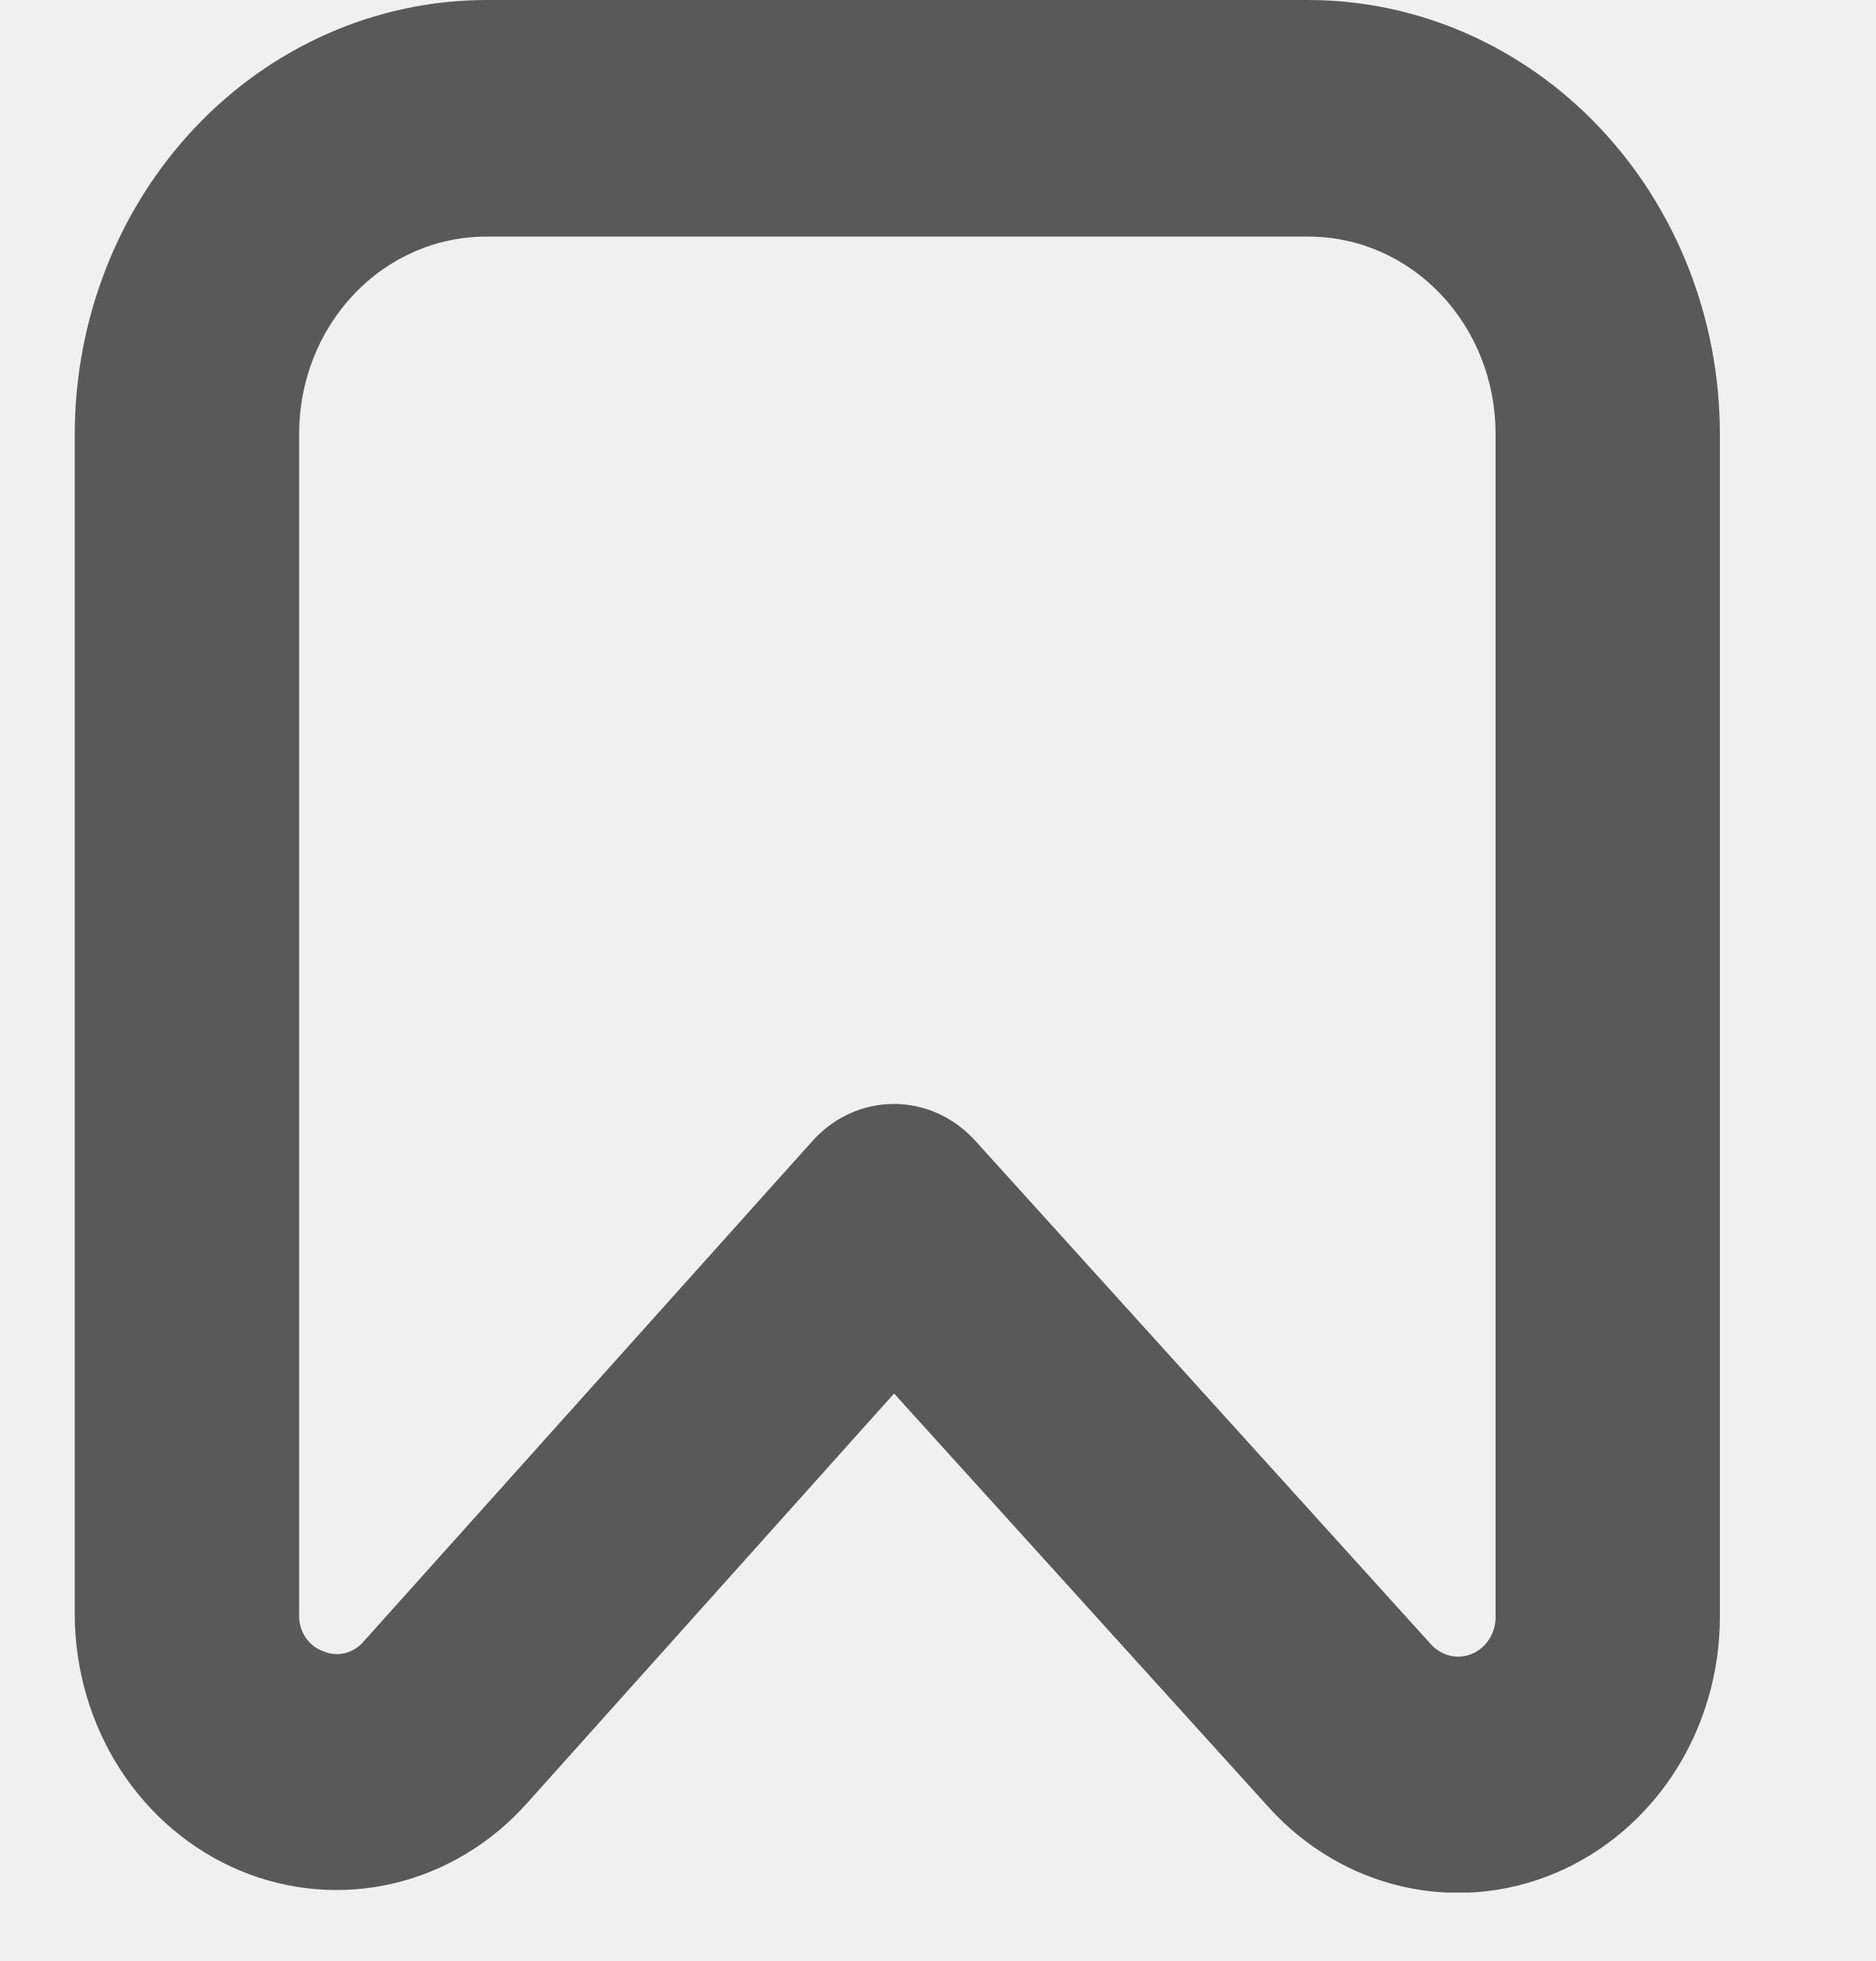
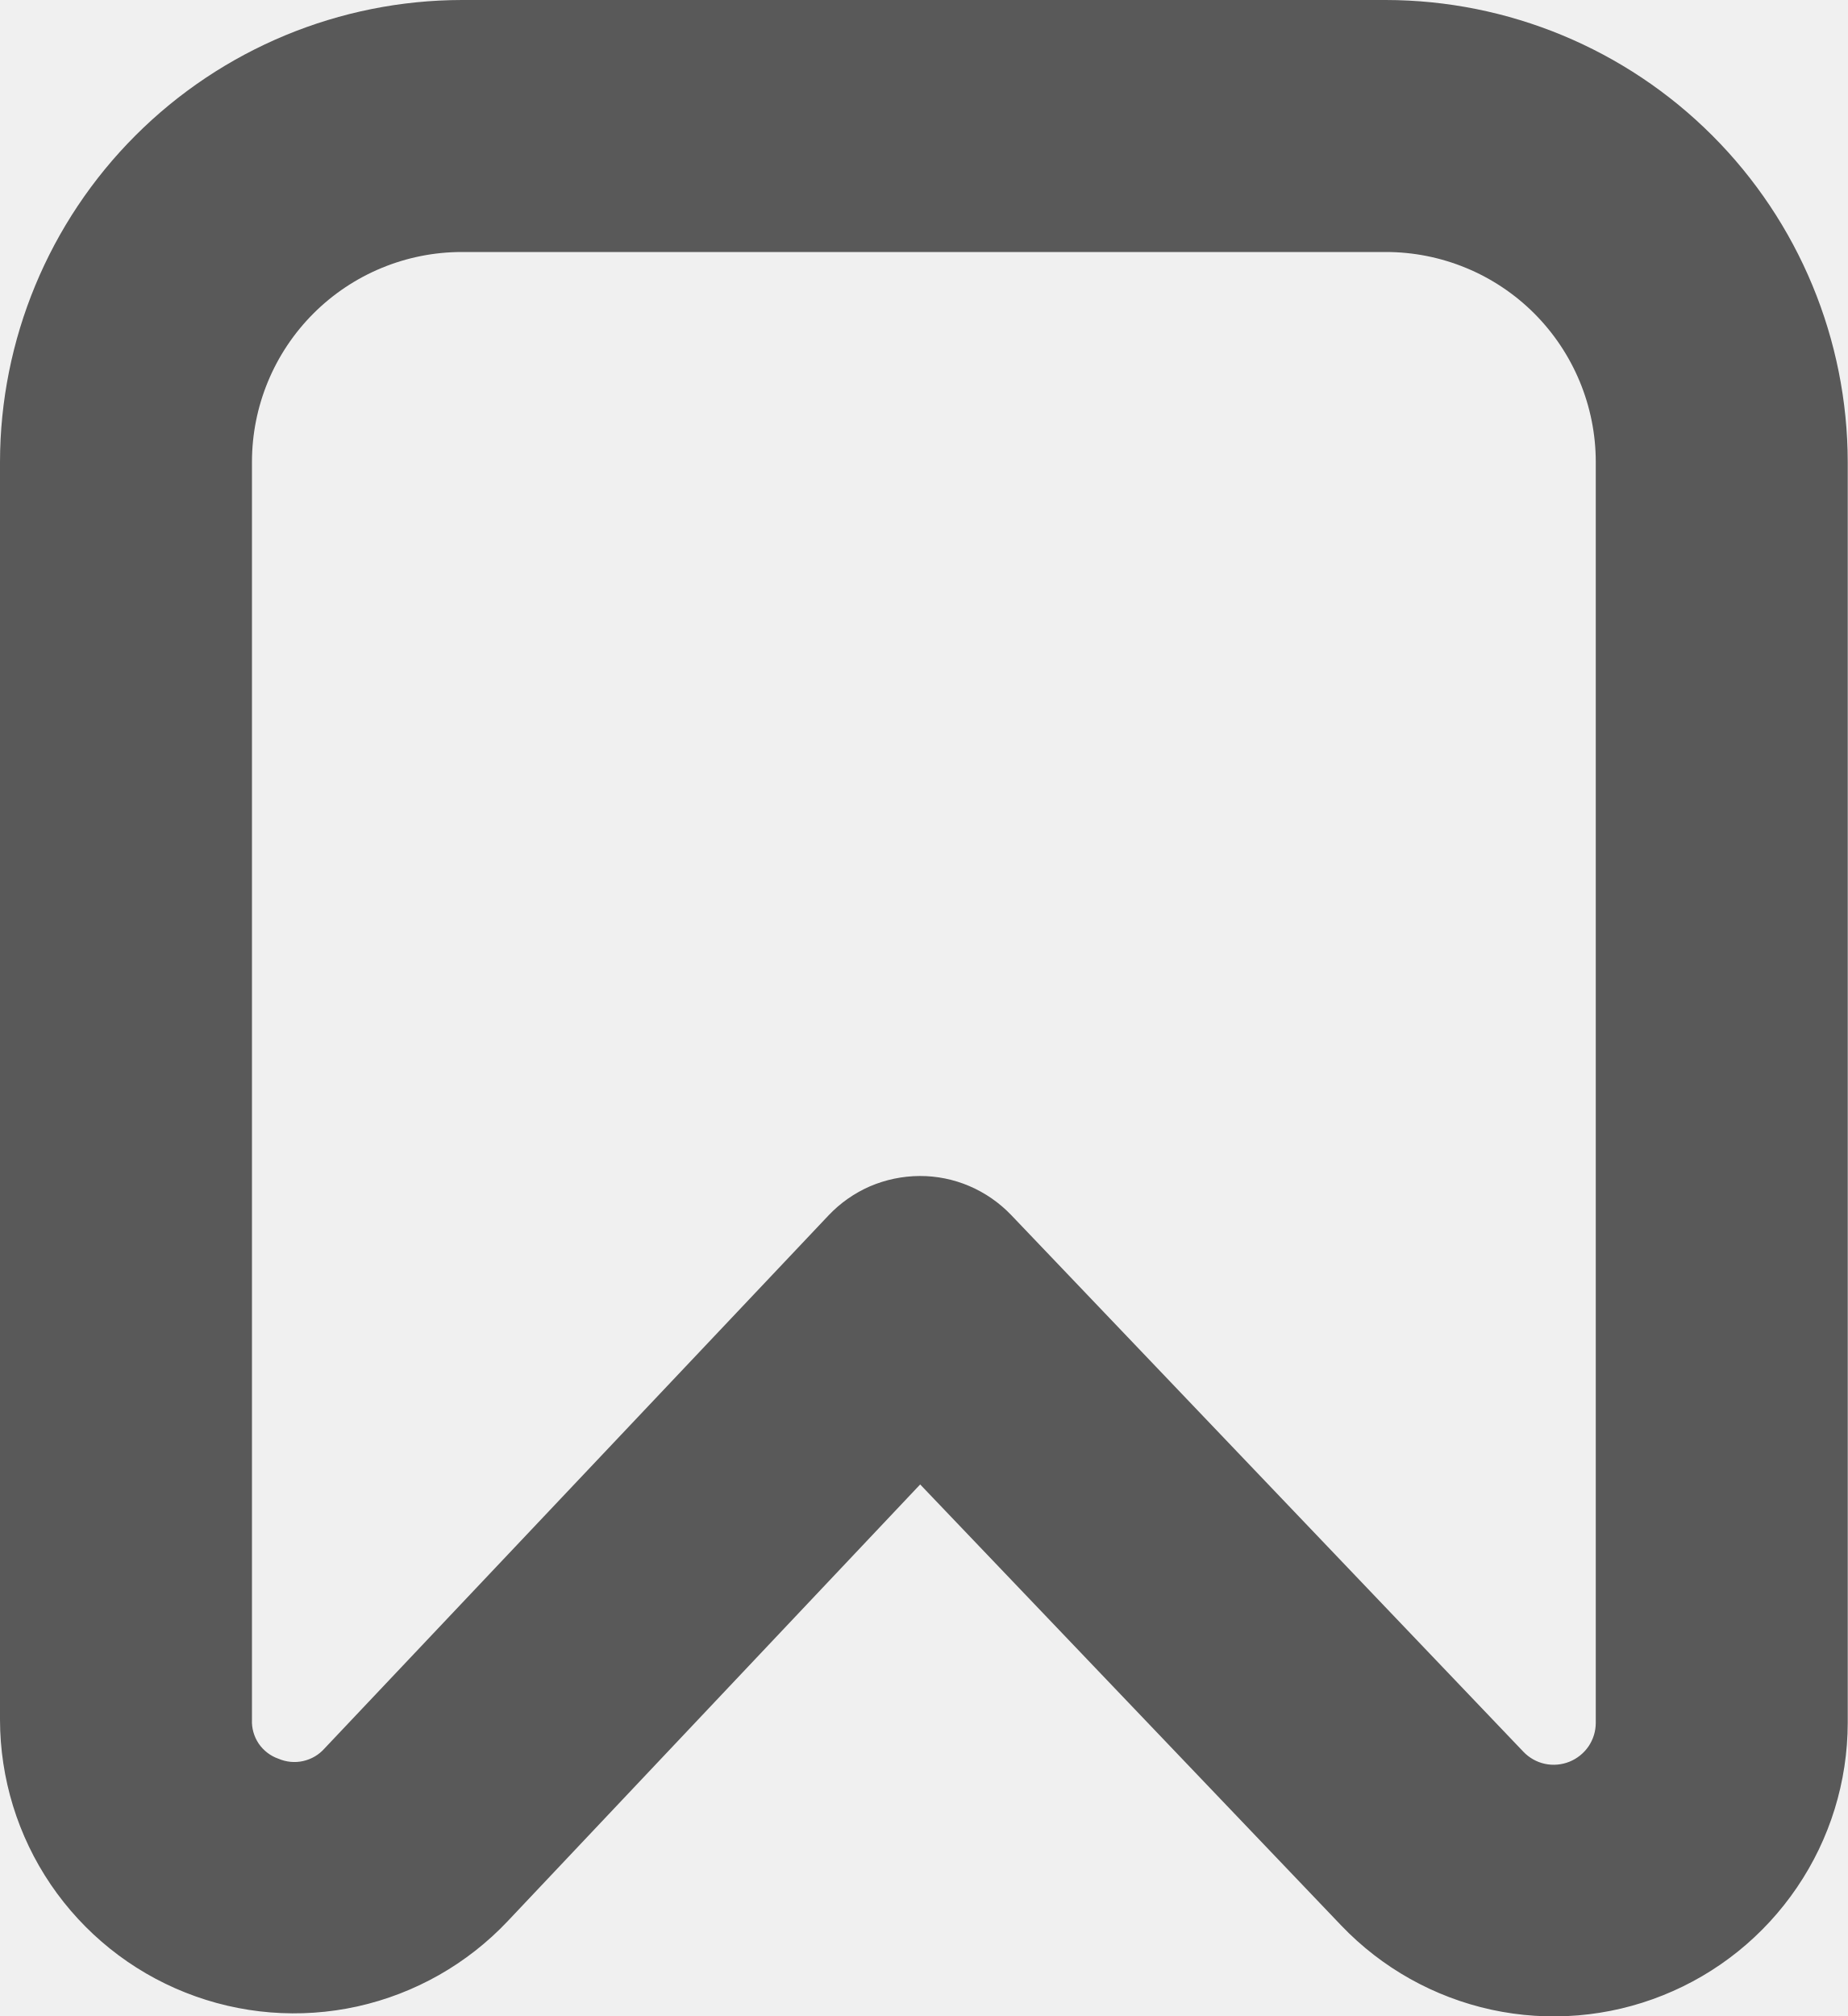
- <svg xmlns="http://www.w3.org/2000/svg" width="22" height="23" viewBox="0 0 22 23" fill="none">
-   <g clip-path="url(#clip0_8_324)">
-     <path d="M15.351 0H5.702C4.423 0.002 3.196 0.538 2.292 1.492C1.388 2.445 0.879 3.738 0.877 5.087V18.934C0.878 19.581 1.063 20.214 1.408 20.75C1.753 21.285 2.243 21.7 2.814 21.939C3.385 22.178 4.011 22.231 4.611 22.091C5.211 21.951 5.757 21.624 6.179 21.153L10.488 16.344L14.885 21.2C15.308 21.667 15.854 21.99 16.453 22.127C17.052 22.264 17.676 22.209 18.245 21.969C18.814 21.729 19.302 21.315 19.646 20.781C19.99 20.246 20.174 19.615 20.175 18.969V5.087C20.174 3.738 19.665 2.445 18.76 1.492C17.856 0.538 16.63 0.002 15.351 0V0ZM17.544 18.969C17.544 19.061 17.517 19.151 17.468 19.227C17.419 19.304 17.349 19.363 17.268 19.397C17.187 19.431 17.098 19.439 17.012 19.42C16.927 19.4 16.849 19.354 16.788 19.288L11.438 13.377C11.314 13.241 11.166 13.133 11.002 13.059C10.838 12.985 10.661 12.947 10.482 12.948C10.304 12.948 10.127 12.987 9.964 13.062C9.8 13.137 9.652 13.246 9.53 13.383L4.267 19.251C4.208 19.321 4.13 19.369 4.043 19.39C3.957 19.41 3.866 19.401 3.785 19.364C3.701 19.333 3.629 19.274 3.579 19.197C3.53 19.119 3.505 19.027 3.509 18.934V5.087C3.509 4.473 3.74 3.885 4.151 3.452C4.562 3.018 5.12 2.775 5.702 2.775H15.351C15.932 2.775 16.49 3.018 16.901 3.452C17.313 3.885 17.544 4.473 17.544 5.087V18.969Z" fill="#595959" />
-   </g>
-   <defs>
-     <clipPath id="clip0_8_324">
-       <rect width="21.053" height="22.197" fill="white" />
-     </clipPath>
-   </defs>
+ <svg xmlns="http://www.w3.org/2000/svg" width="22" height="24" viewBox="0 0 22 24" fill="none">
+   <path d="M16.5 0H5.5C4.042 0.002 2.644 0.582 1.613 1.613C0.582 2.644 0.002 4.042 -0 5.5V20.472C0.001 21.172 0.211 21.856 0.605 22.436C0.999 23.015 1.557 23.463 2.208 23.721C2.859 23.98 3.573 24.037 4.256 23.886C4.94 23.734 5.563 23.381 6.044 22.872L10.956 17.672L15.969 22.922C16.451 23.427 17.074 23.776 17.757 23.925C18.439 24.073 19.151 24.014 19.799 23.754C20.448 23.495 21.004 23.047 21.396 22.469C21.789 21.891 21.999 21.209 22 20.51V5.5C21.998 4.042 21.418 2.644 20.387 1.613C19.356 0.582 17.958 0.002 16.5 0V0ZM19 20.51C19 20.61 18.97 20.707 18.914 20.79C18.858 20.872 18.778 20.936 18.686 20.973C18.593 21.01 18.492 21.019 18.394 20.998C18.297 20.977 18.208 20.927 18.139 20.855L12.039 14.464C11.898 14.317 11.729 14.2 11.542 14.12C11.355 14.04 11.153 13.999 10.95 14C10.746 14.001 10.545 14.043 10.358 14.123C10.172 14.204 10.004 14.322 9.864 14.47L3.864 20.815C3.797 20.891 3.708 20.943 3.609 20.965C3.511 20.987 3.408 20.977 3.315 20.937C3.219 20.904 3.137 20.84 3.08 20.757C3.024 20.673 2.995 20.573 3 20.472V5.5C3 4.837 3.263 4.201 3.732 3.732C4.201 3.263 4.837 3 5.5 3H16.5C17.163 3 17.799 3.263 18.268 3.732C18.736 4.201 19 4.837 19 5.5V20.51Z" fill="#595959" />
</svg>
